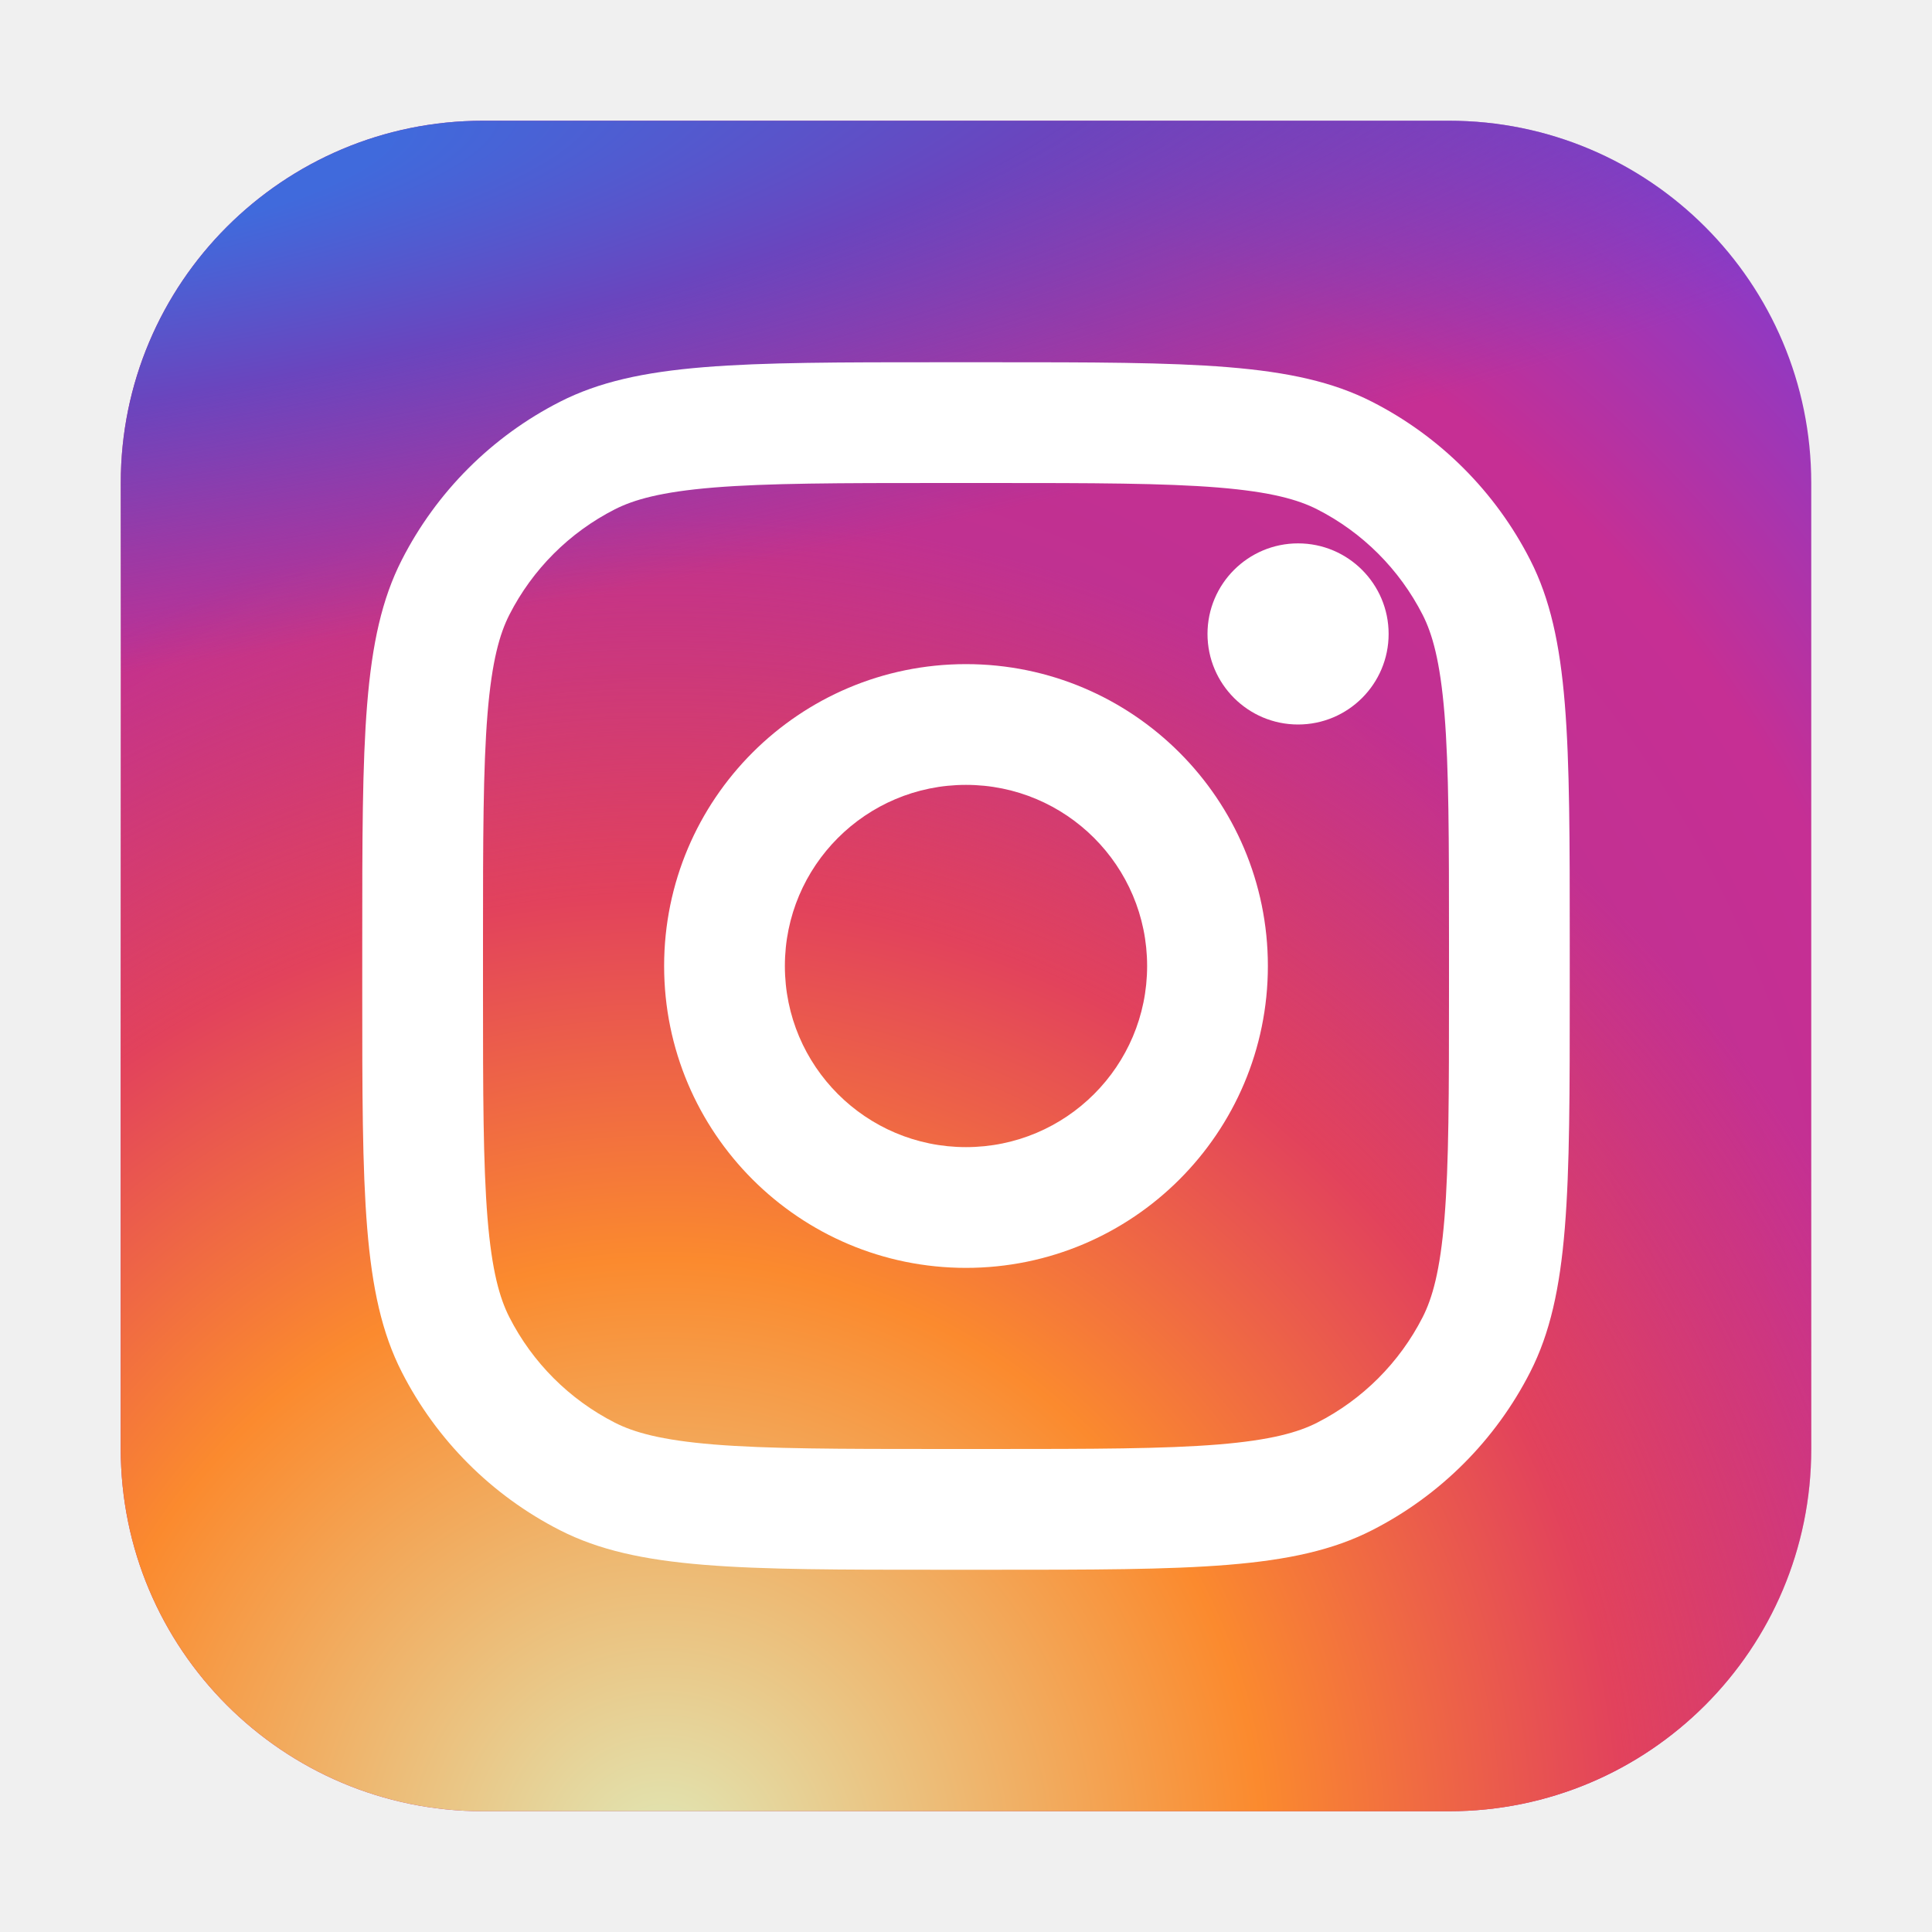
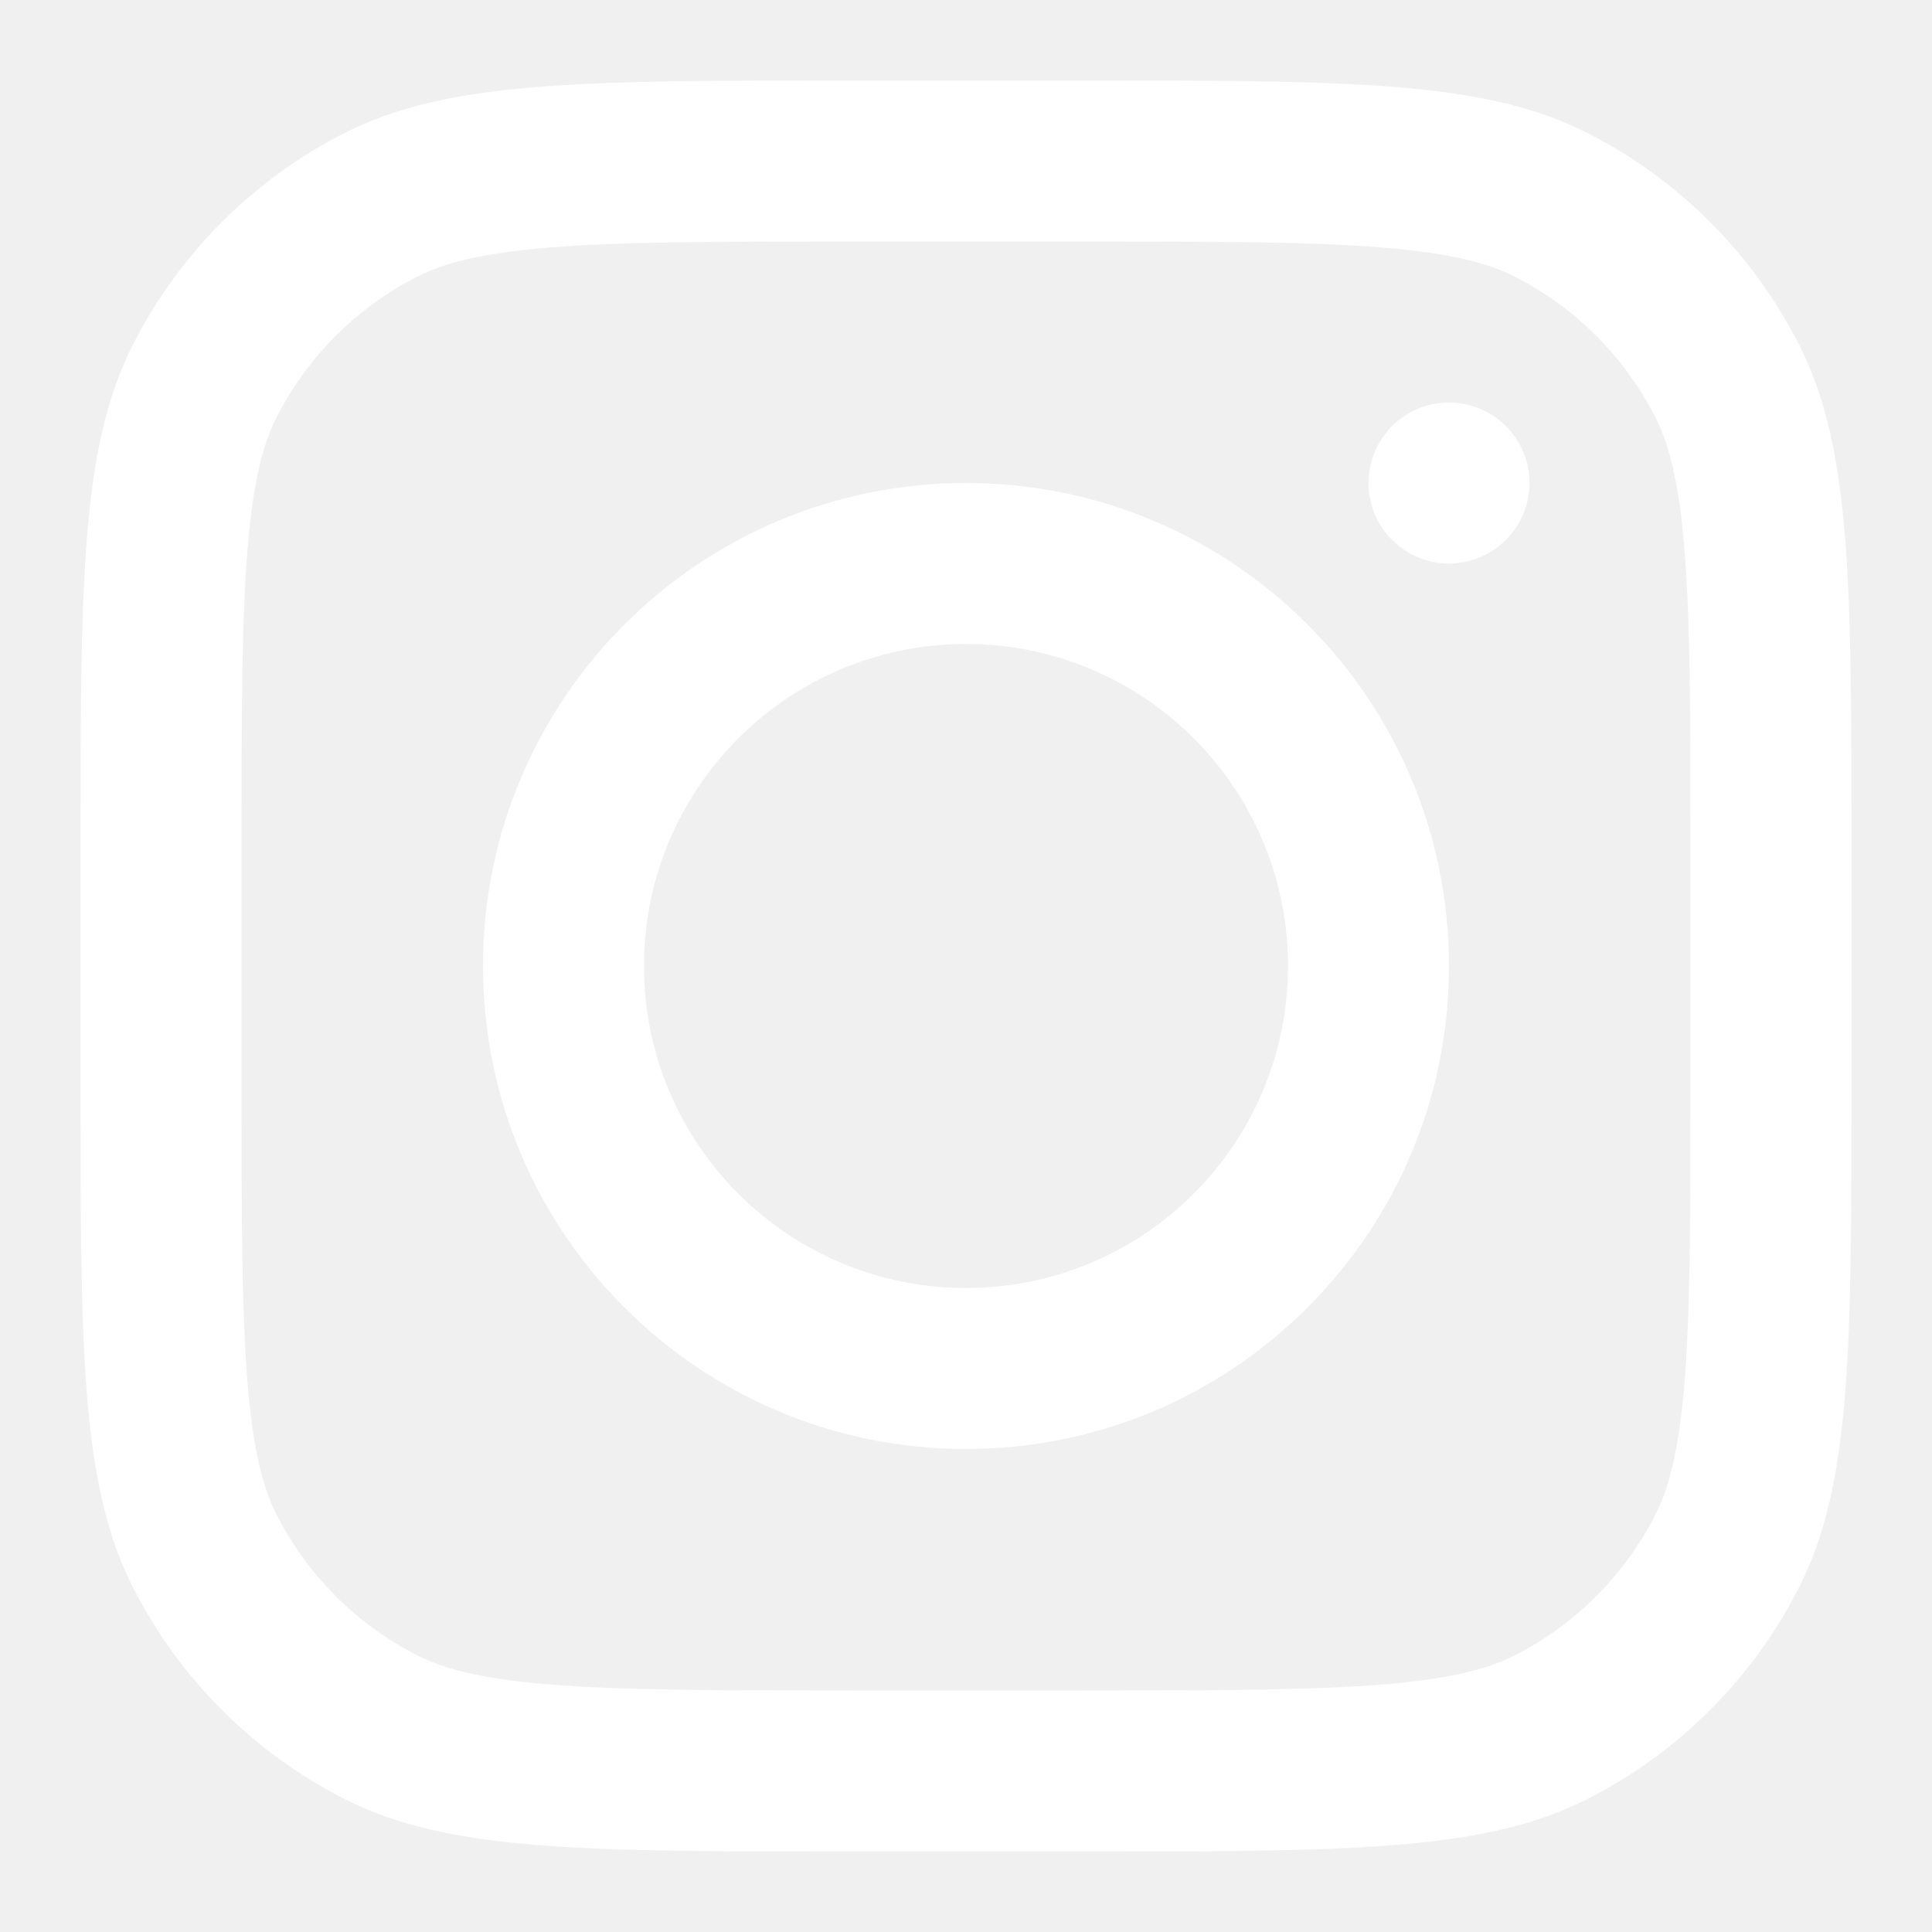
- <svg xmlns="http://www.w3.org/2000/svg" width="800px" height="800px" viewBox="0 0 32 32" fill="none">
-   <rect x="2" y="2" width="28" height="28" rx="6" fill="url(#paint0_radial_87_7153)" />
-   <rect x="2" y="2" width="28" height="28" rx="6" fill="url(#paint1_radial_87_7153)" />
-   <rect x="2" y="2" width="28" height="28" rx="6" fill="url(#paint2_radial_87_7153)" />
-   <path d="M23 10.5C23 11.328 22.328 12 21.5 12C20.672 12 20 11.328 20 10.5C20 9.672 20.672 9 21.5 9C22.328 9 23 9.672 23 10.5Z" fill="white" />
-   <path fill-rule="evenodd" clip-rule="evenodd" d="M16 21C18.761 21 21 18.761 21 16C21 13.239 18.761 11 16 11C13.239 11 11 13.239 11 16C11 18.761 13.239 21 16 21ZM16 19C17.657 19 19 17.657 19 16C19 14.343 17.657 13 16 13C14.343 13 13 14.343 13 16C13 17.657 14.343 19 16 19Z" fill="white" />
-   <path fill-rule="evenodd" clip-rule="evenodd" d="M6 15.6C6 12.24 6 10.559 6.654 9.276C7.229 8.147 8.147 7.229 9.276 6.654C10.559 6 12.24 6 15.6 6H16.4C19.76 6 21.441 6 22.724 6.654C23.853 7.229 24.771 8.147 25.346 9.276C26 10.559 26 12.24 26 15.6V16.4C26 19.76 26 21.441 25.346 22.724C24.771 23.853 23.853 24.771 22.724 25.346C21.441 26 19.76 26 16.4 26H15.6C12.24 26 10.559 26 9.276 25.346C8.147 24.771 7.229 23.853 6.654 22.724C6 21.441 6 19.76 6 16.4V15.6ZM15.6 8H16.4C18.113 8 19.278 8.002 20.178 8.075C21.055 8.147 21.503 8.277 21.816 8.436C22.569 8.819 23.18 9.431 23.564 10.184C23.723 10.497 23.853 10.945 23.925 11.822C23.998 12.722 24 13.887 24 15.6V16.4C24 18.113 23.998 19.278 23.925 20.178C23.853 21.055 23.723 21.503 23.564 21.816C23.18 22.569 22.569 23.18 21.816 23.564C21.503 23.723 21.055 23.853 20.178 23.925C19.278 23.998 18.113 24 16.4 24H15.6C13.887 24 12.722 23.998 11.822 23.925C10.945 23.853 10.497 23.723 10.184 23.564C9.431 23.18 8.819 22.569 8.436 21.816C8.277 21.503 8.147 21.055 8.075 20.178C8.002 19.278 8 18.113 8 16.4V15.6C8 13.887 8.002 12.722 8.075 11.822C8.147 10.945 8.277 10.497 8.436 10.184C8.819 9.431 9.431 8.819 10.184 8.436C10.497 8.277 10.945 8.147 11.822 8.075C12.722 8.002 13.887 8 15.6 8Z" fill="white" />
-   <defs>
-     <radialGradient id="paint0_radial_87_7153" cx="0" cy="0" r="1" gradientUnits="userSpaceOnUse" gradientTransform="translate(12 23) rotate(-55.3758) scale(25.5196)">
-       <stop stop-color="#B13589" />
-       <stop offset="0.793" stop-color="#C62F94" />
-       <stop offset="1" stop-color="#8A3AC8" />
-     </radialGradient>
-     <radialGradient id="paint1_radial_87_7153" cx="0" cy="0" r="1" gradientUnits="userSpaceOnUse" gradientTransform="translate(11 31) rotate(-65.1363) scale(22.5942)">
-       <stop stop-color="#E0E8B7" />
-       <stop offset="0.445" stop-color="#FB8A2E" />
-       <stop offset="0.715" stop-color="#E2425C" />
-       <stop offset="1" stop-color="#E2425C" stop-opacity="0" />
-     </radialGradient>
-     <radialGradient id="paint2_radial_87_7153" cx="0" cy="0" r="1" gradientUnits="userSpaceOnUse" gradientTransform="translate(0.500002 3) rotate(-8.1301) scale(38.8909 8.31836)">
-       <stop offset="0.157" stop-color="#406ADC" />
-       <stop offset="0.468" stop-color="#6A45BE" />
-       <stop offset="1" stop-color="#6A45BE" stop-opacity="0" />
-     </radialGradient>
-   </defs>
+ <svg xmlns="http://www.w3.org/2000/svg" width="800px" height="800px" viewBox="0 0 24 24" fill="none">
+   <g id="SVGRepo_bgCarrier" stroke-width="0" />
+   <g id="SVGRepo_tracerCarrier" stroke-linecap="round" stroke-linejoin="round" />
+   <g id="SVGRepo_iconCarrier">
+     <path fill-rule="evenodd" clip-rule="evenodd" d="M12 18C15.314 18 18 15.314 18 12C18 8.686 15.314 6 12 6C8.686 6 6 8.686 6 12C6 15.314 8.686 18 12 18ZM12 16C14.209 16 16 14.209 16 12C16 9.791 14.209 8 12 8C9.791 8 8 9.791 8 12C8 14.209 9.791 16 12 16Z" fill="#ffffff" />
+     <path d="M18 5C17.448 5 17 5.448 17 6C17 6.552 17.448 7 18 7C18.552 7 19 6.552 19 6C19 5.448 18.552 5 18 5Z" fill="#ffffff" />
+     <path fill-rule="evenodd" clip-rule="evenodd" d="M1.654 4.276C1 5.56 1 7.24 1 10.6V13.4C1 16.76 1 18.441 1.654 19.724C2.229 20.853 3.147 21.771 4.276 22.346C5.56 23 7.24 23 10.6 23H13.4C16.76 23 18.441 23 19.724 22.346C20.853 21.771 21.771 20.853 22.346 19.724C23 18.441 23 16.76 23 13.4V10.6C23 7.24 23 5.56 22.346 4.276C21.771 3.147 20.853 2.229 19.724 1.654C18.441 1 16.76 1 13.4 1H10.6C7.24 1 5.56 1 4.276 1.654C3.147 2.229 2.229 3.147 1.654 4.276ZM13.4 3H10.6C8.887 3 7.722 3.002 6.822 3.075C5.945 3.147 5.497 3.277 5.184 3.436C4.431 3.819 3.819 4.431 3.436 5.184C3.277 5.497 3.147 5.945 3.075 6.822C3.002 7.722 3 8.887 3 10.6V13.4C3 15.113 3.002 16.278 3.075 17.178C3.147 18.055 3.277 18.503 3.436 18.816C3.819 19.569 4.431 20.18 5.184 20.564C5.497 20.723 5.945 20.853 6.822 20.925C7.722 20.998 8.887 21 10.6 21H13.4C15.113 21 16.278 20.998 17.178 20.925C18.055 20.853 18.503 20.723 18.816 20.564C19.569 20.18 20.18 19.569 20.564 18.816C20.723 18.503 20.853 18.055 20.925 17.178C20.998 16.278 21 15.113 21 13.4V10.6C21 8.887 20.998 7.722 20.925 6.822C20.853 5.945 20.723 5.497 20.564 5.184C20.18 4.431 19.569 3.819 18.816 3.436C18.503 3.277 18.055 3.147 17.178 3.075C16.278 3.002 15.113 3 13.4 3Z" fill="#ffffff" />
+   </g>
</svg>
